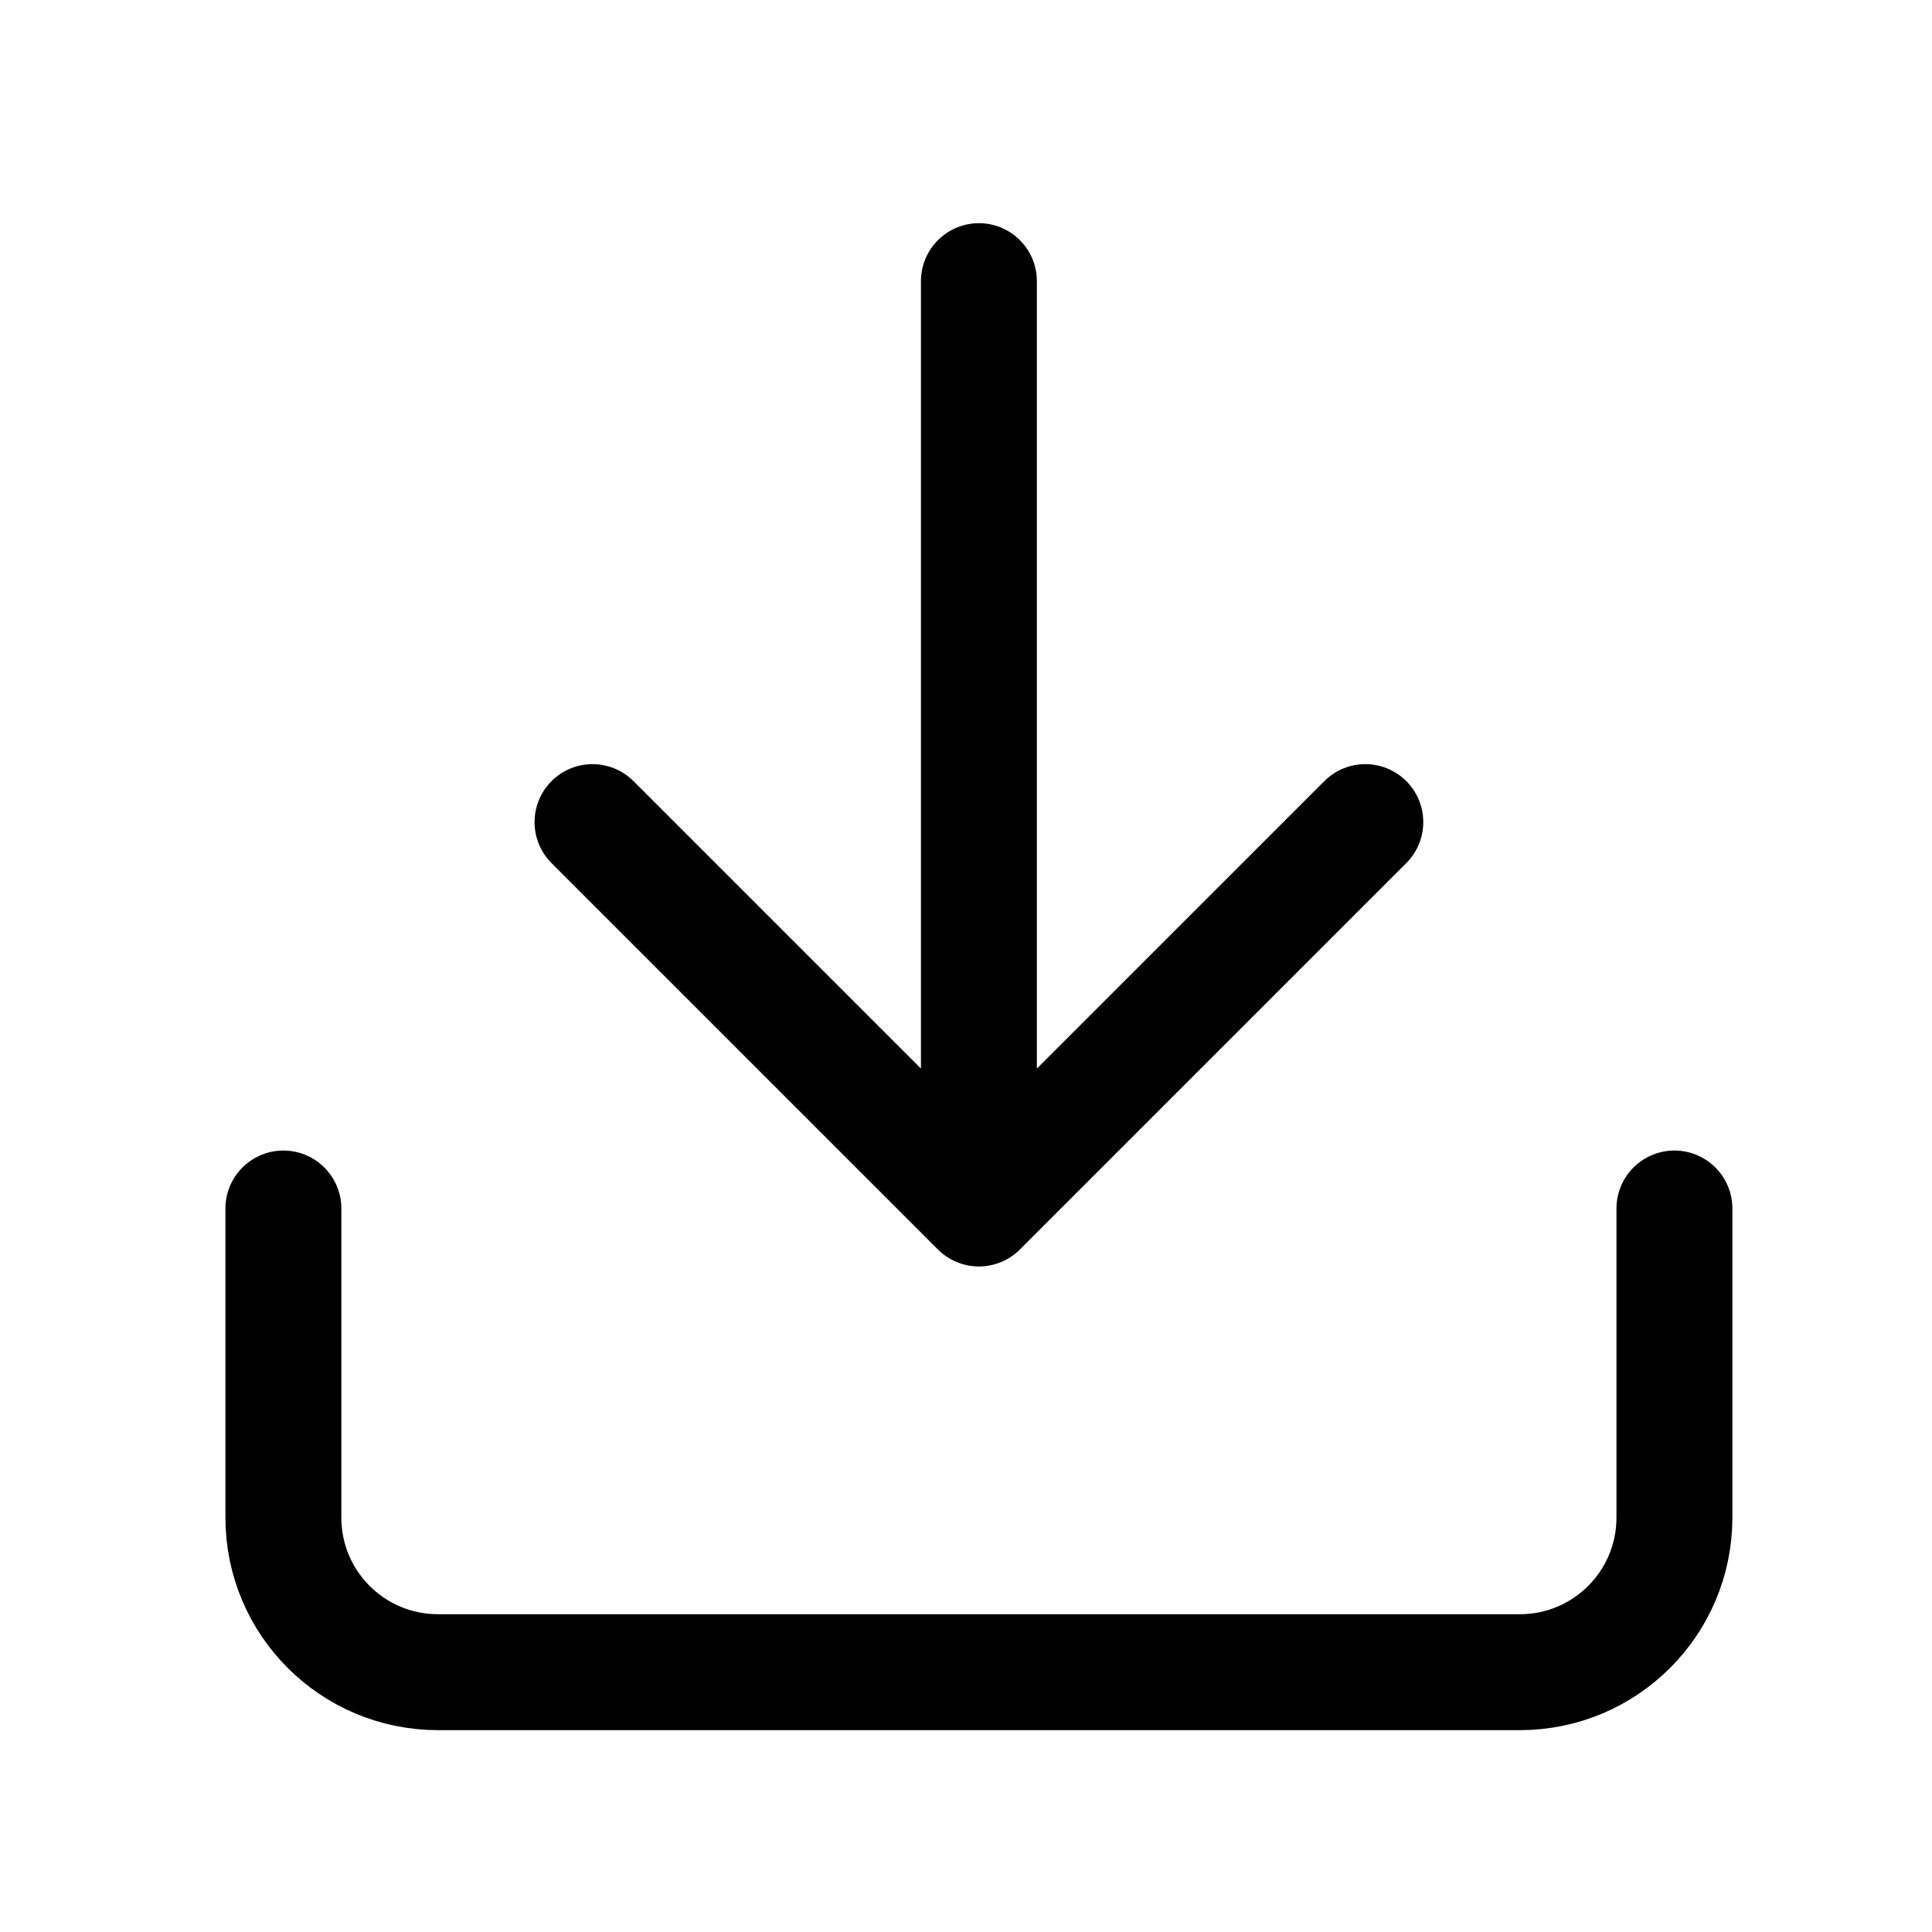
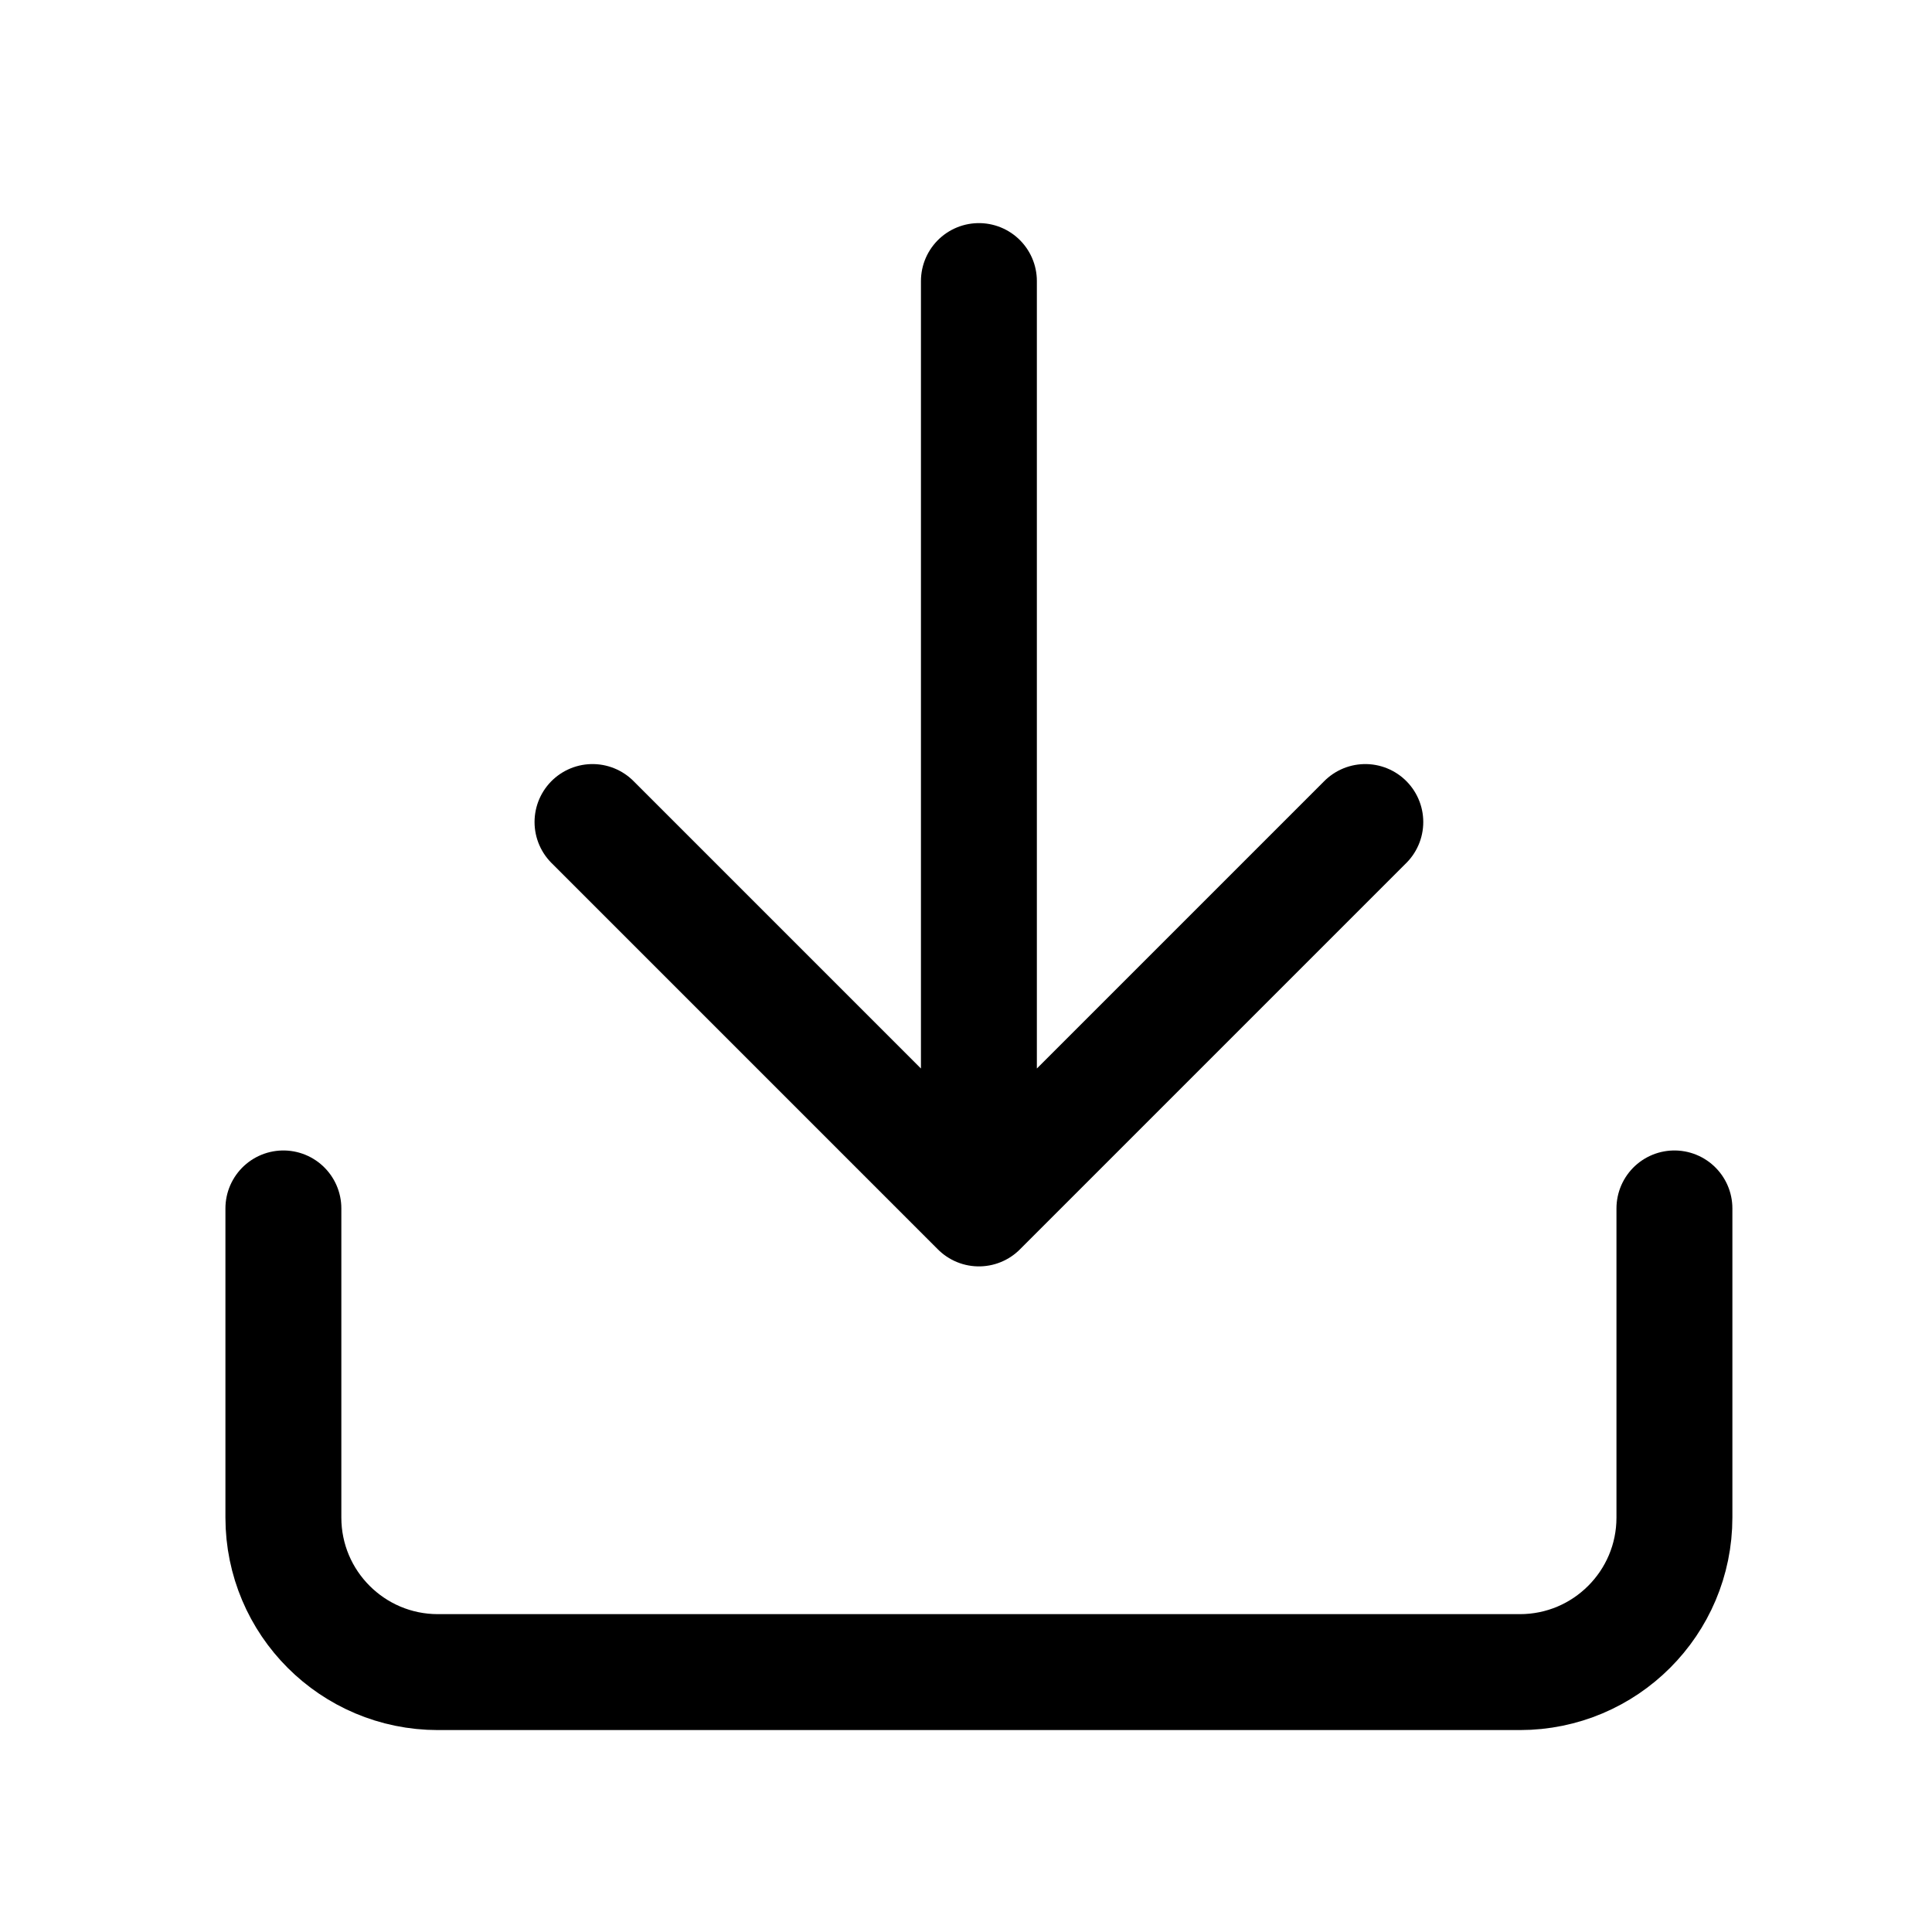
<svg xmlns="http://www.w3.org/2000/svg" width="25" height="25" fill="none">
-   <path d="M21.667 15.638v4a2 2 0 0 1-2 2h-14a2 2 0 0 1-2-2v-4m4-5 5 5m0 0 5-5m-5 5v-12" stroke="#000" stroke-width="1.5" stroke-linecap="round" stroke-linejoin="round" />
+   <path d="M21.667 15.637v4a2 2 0 0 1-2 2h-14a2 2 0 0 1-2-2v-4m4-5 5 5m0 0 5-5m-5 5v-12" stroke="#000" stroke-width="1.5" stroke-linecap="round" stroke-linejoin="round" />
</svg>
